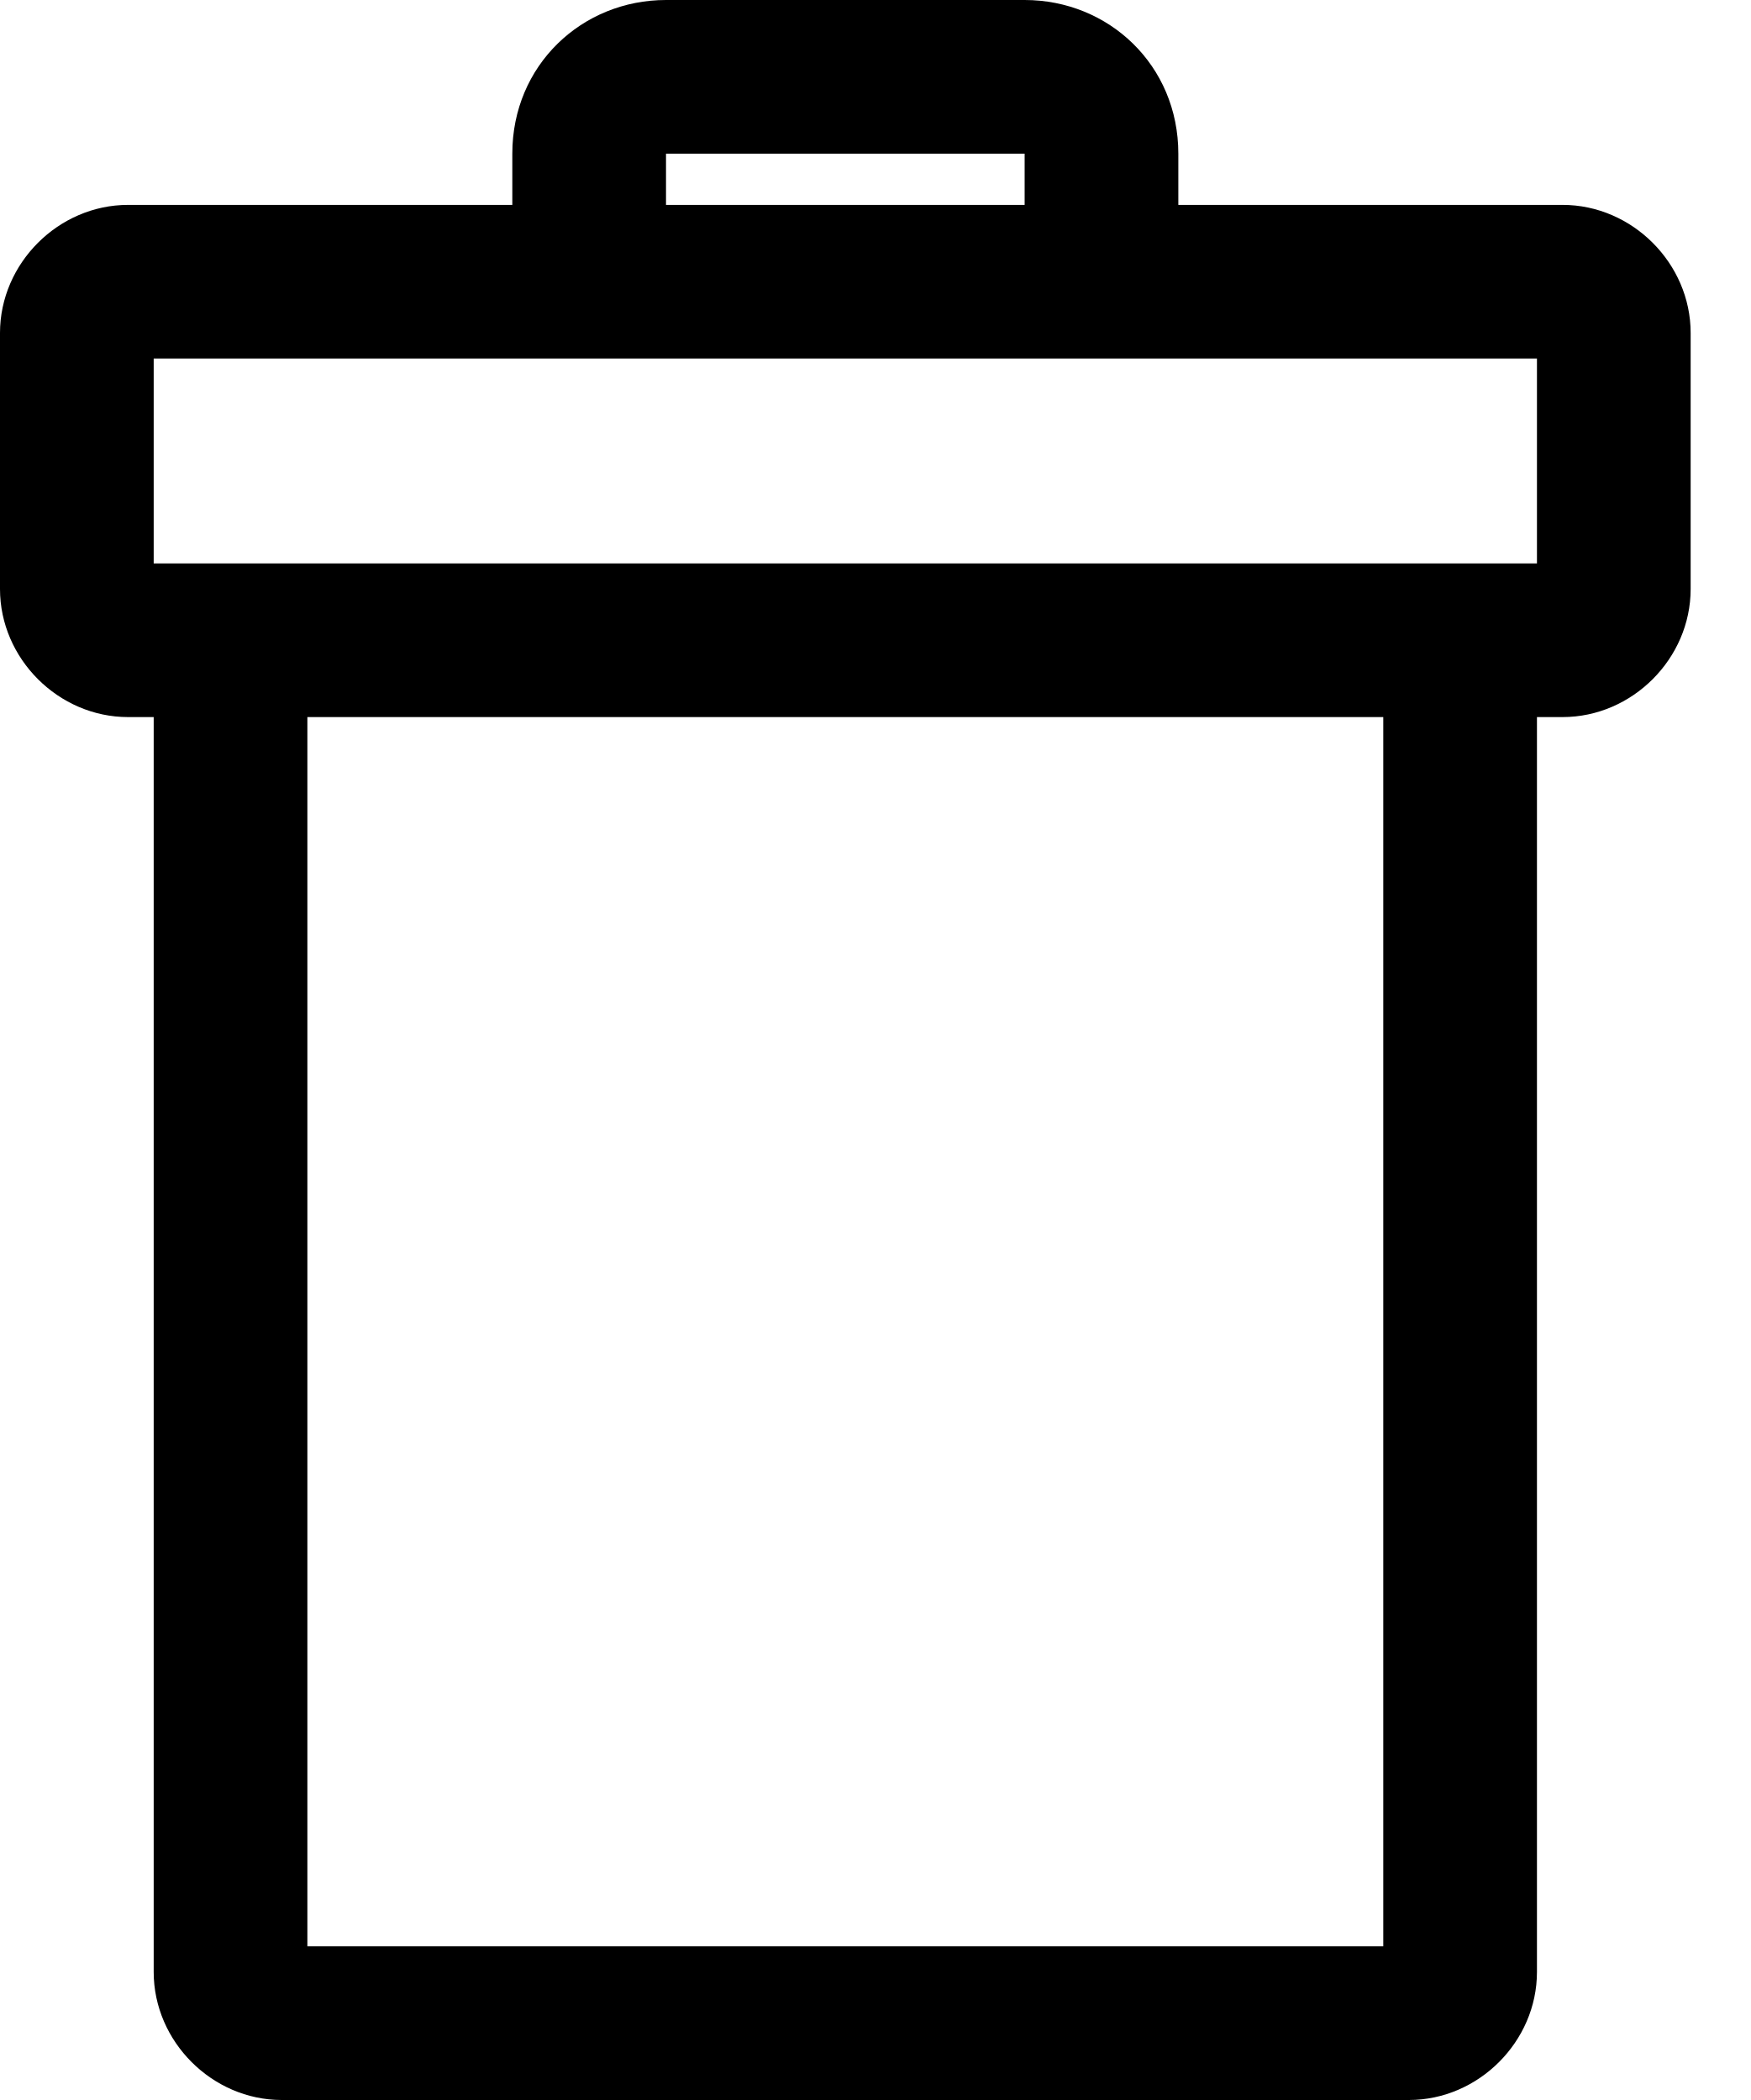
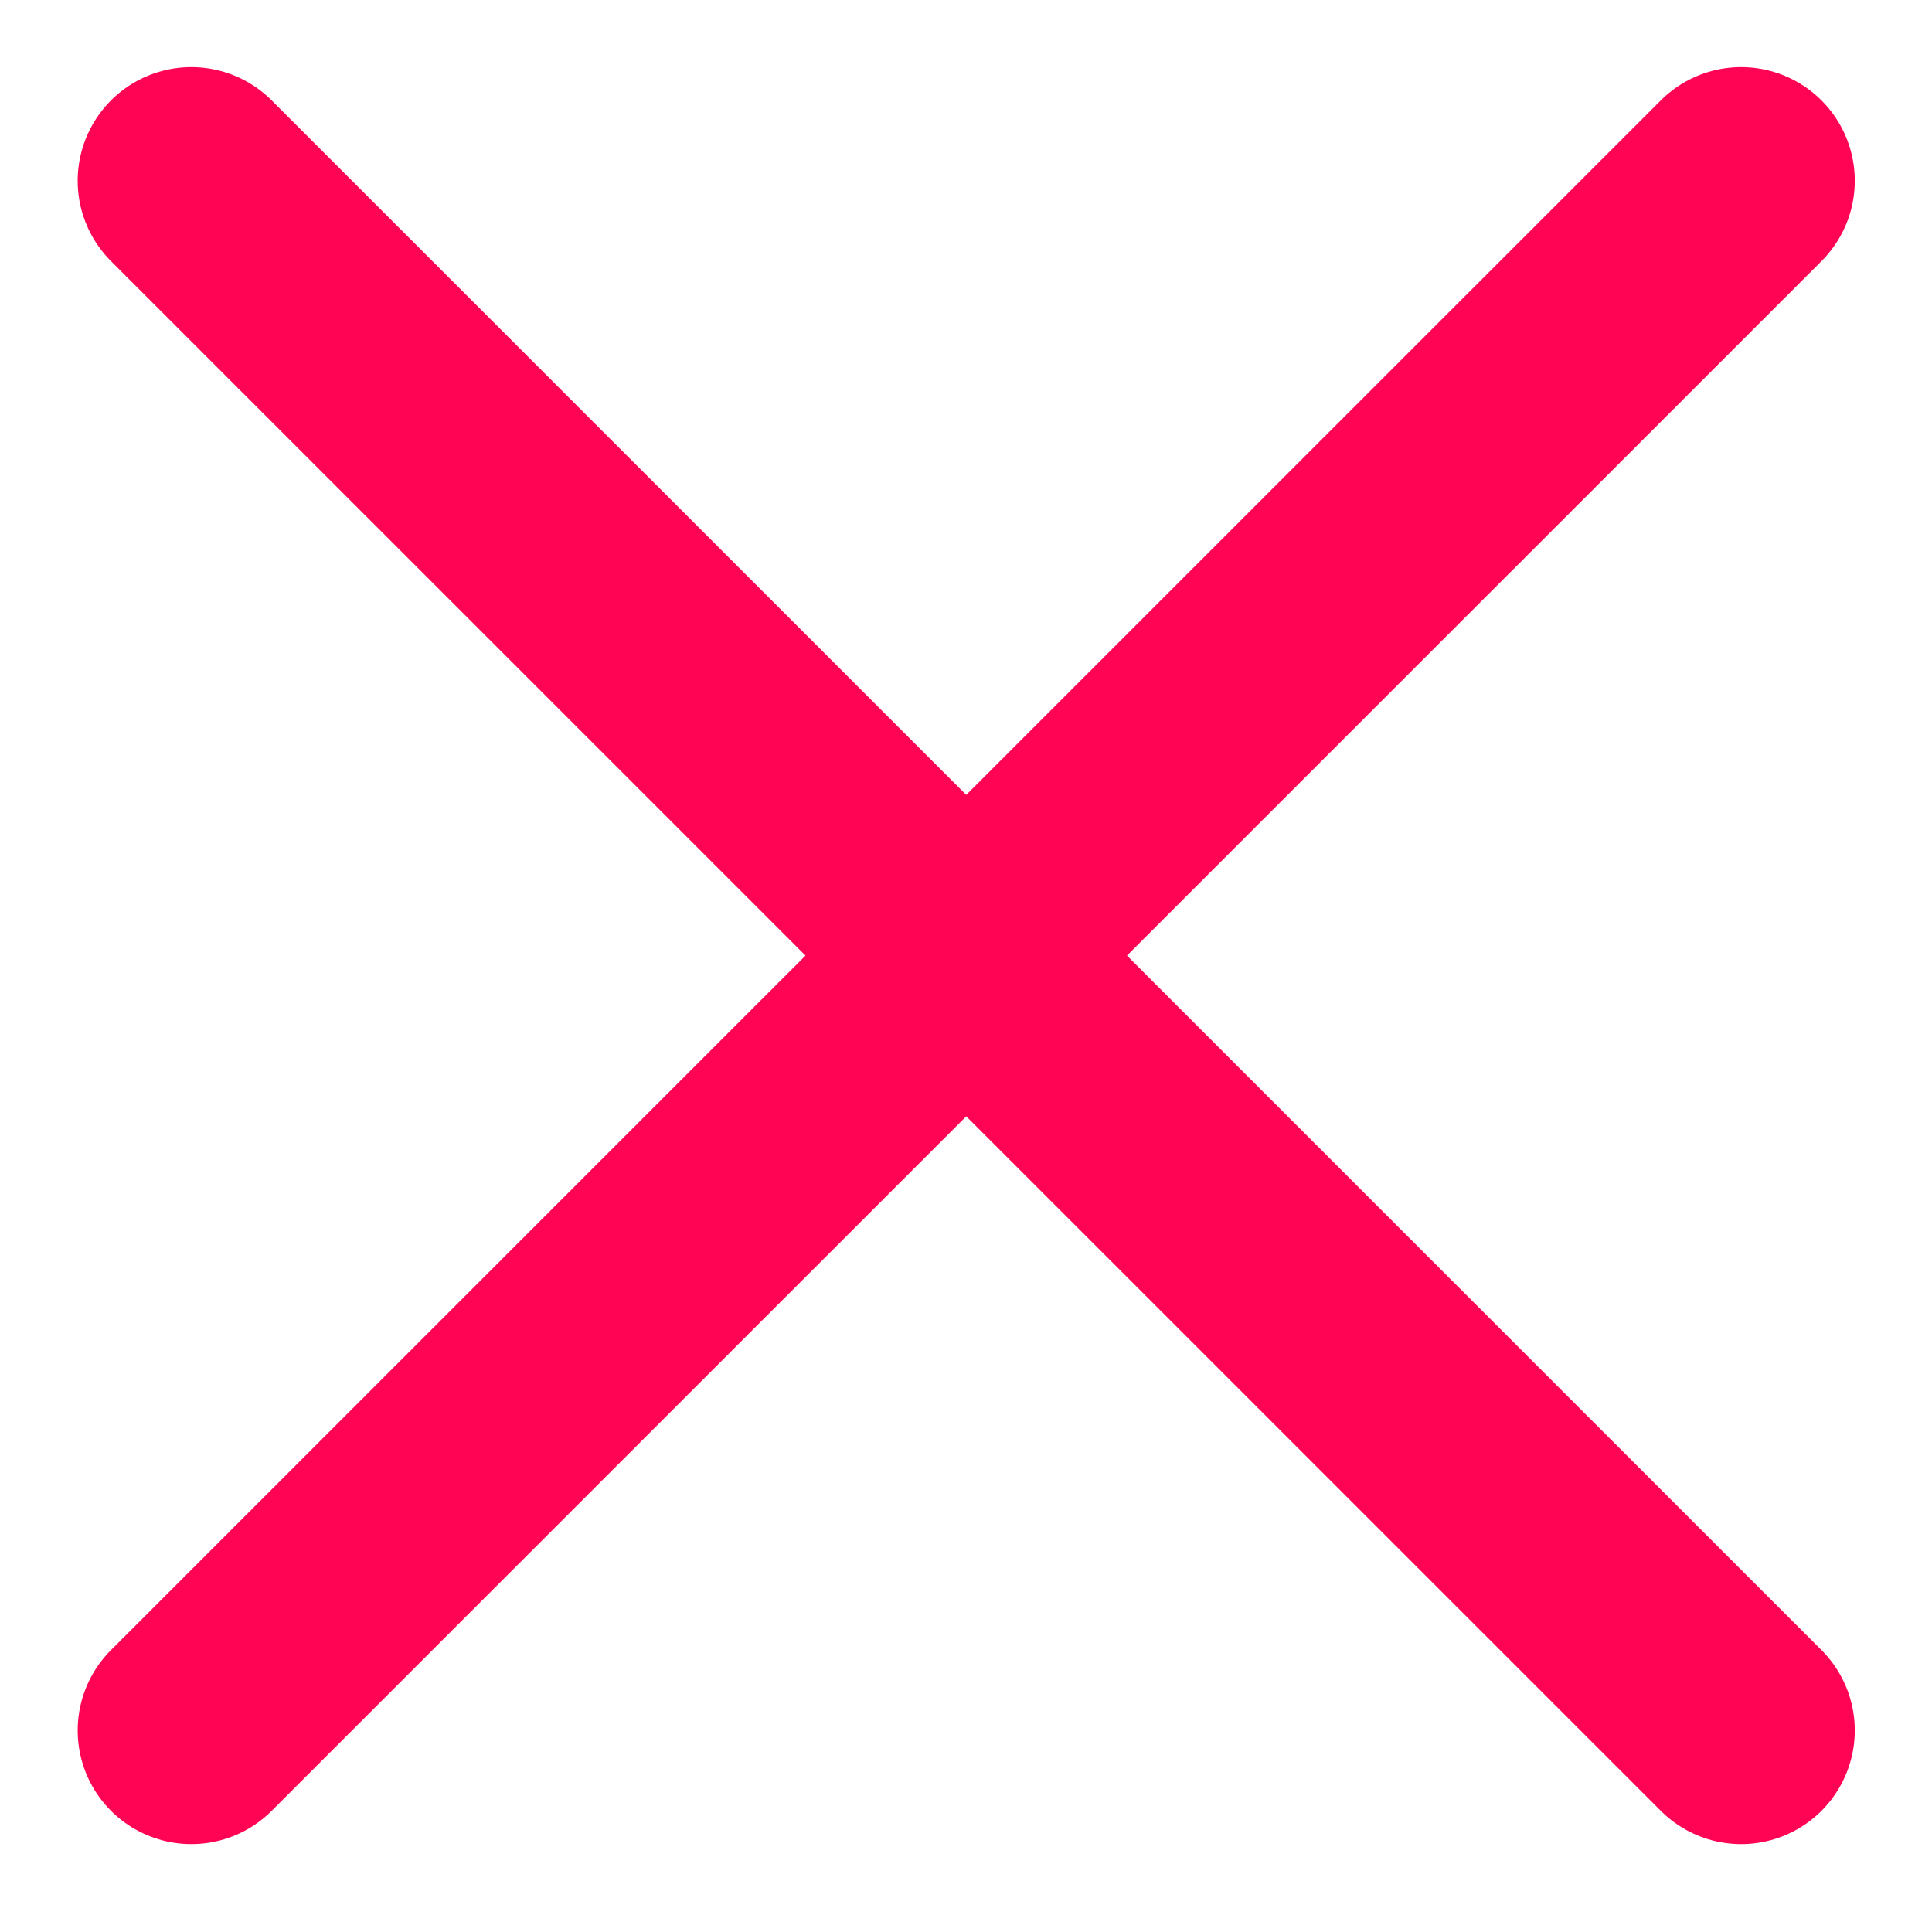
- <svg xmlns="http://www.w3.org/2000/svg" width="25px" height="30px" viewBox="0 0 25 30" version="1.1">
+ <svg xmlns="http://www.w3.org/2000/svg" width="17px" height="17px" viewBox="0 0 17 17" version="1.1">
  <defs />
-   <g id="MVP" stroke="none" stroke-width="1" fill="none" fill-rule="evenodd">
-     <g id="SkillWill_Home_Desktop_Skills_Results_Profile" transform="translate(-663, -691)" fill="#000000">
-       <g id="Profil-Layer-centered">
-         <g id="Optionen" transform="translate(499, 620)">
-           <g id="Group-5" transform="translate(35, 0)">
-             <g id="Group-29" transform="translate(129, 69)">
-               <path d="M4.39,29.805 L19.756,29.805 L19.756,12.244 L4.39,12.244 L4.39,29.805 Z M2.195,10.049 L21.951,10.049 L21.951,7.122 L2.195,7.122 L2.195,10.049 Z M9.512,4.927 L14.634,4.927 L14.634,4.195 L9.512,4.195 L9.512,4.927 Z M9.512,2 C8.311,2 7.317,2.931 7.317,4.195 L7.317,4.927 L1.829,4.927 C0.835,4.927 0,5.762 0,6.756 L0,10.415 C0,11.409 0.835,12.244 1.829,12.244 L2.195,12.244 L2.195,30.171 C2.195,31.165 3.03,32 4.024,32 L20.122,32 C21.116,32 21.951,31.165 21.951,30.171 L21.951,12.244 L22.317,12.244 C23.311,12.244 24.146,11.409 24.146,10.415 L24.146,6.756 C24.146,5.762 23.311,4.927 22.317,4.927 L16.829,4.927 L16.829,4.195 C16.829,2.931 15.835,2 14.634,2 L9.512,2 Z" id="Page-1" />
-             </g>
-           </g>
-         </g>
+   <g id="Symbols" stroke="none" stroke-width="1" fill="none" fill-rule="evenodd" stroke-linecap="round" stroke-linejoin="round">
+     <g id="Delete" transform="translate(1, 0)" stroke="#FF0354" stroke-width="2">
+       <g id="Page-1" transform="translate(0.390567, 0.951533)">
+         <path d="M0.293,14.275 L13.93,0.639" id="Stroke-1" />
+         <path d="M13.93,14.275 L0.293,0.639" id="Stroke-3" />
      </g>
    </g>
  </g>
</svg>
